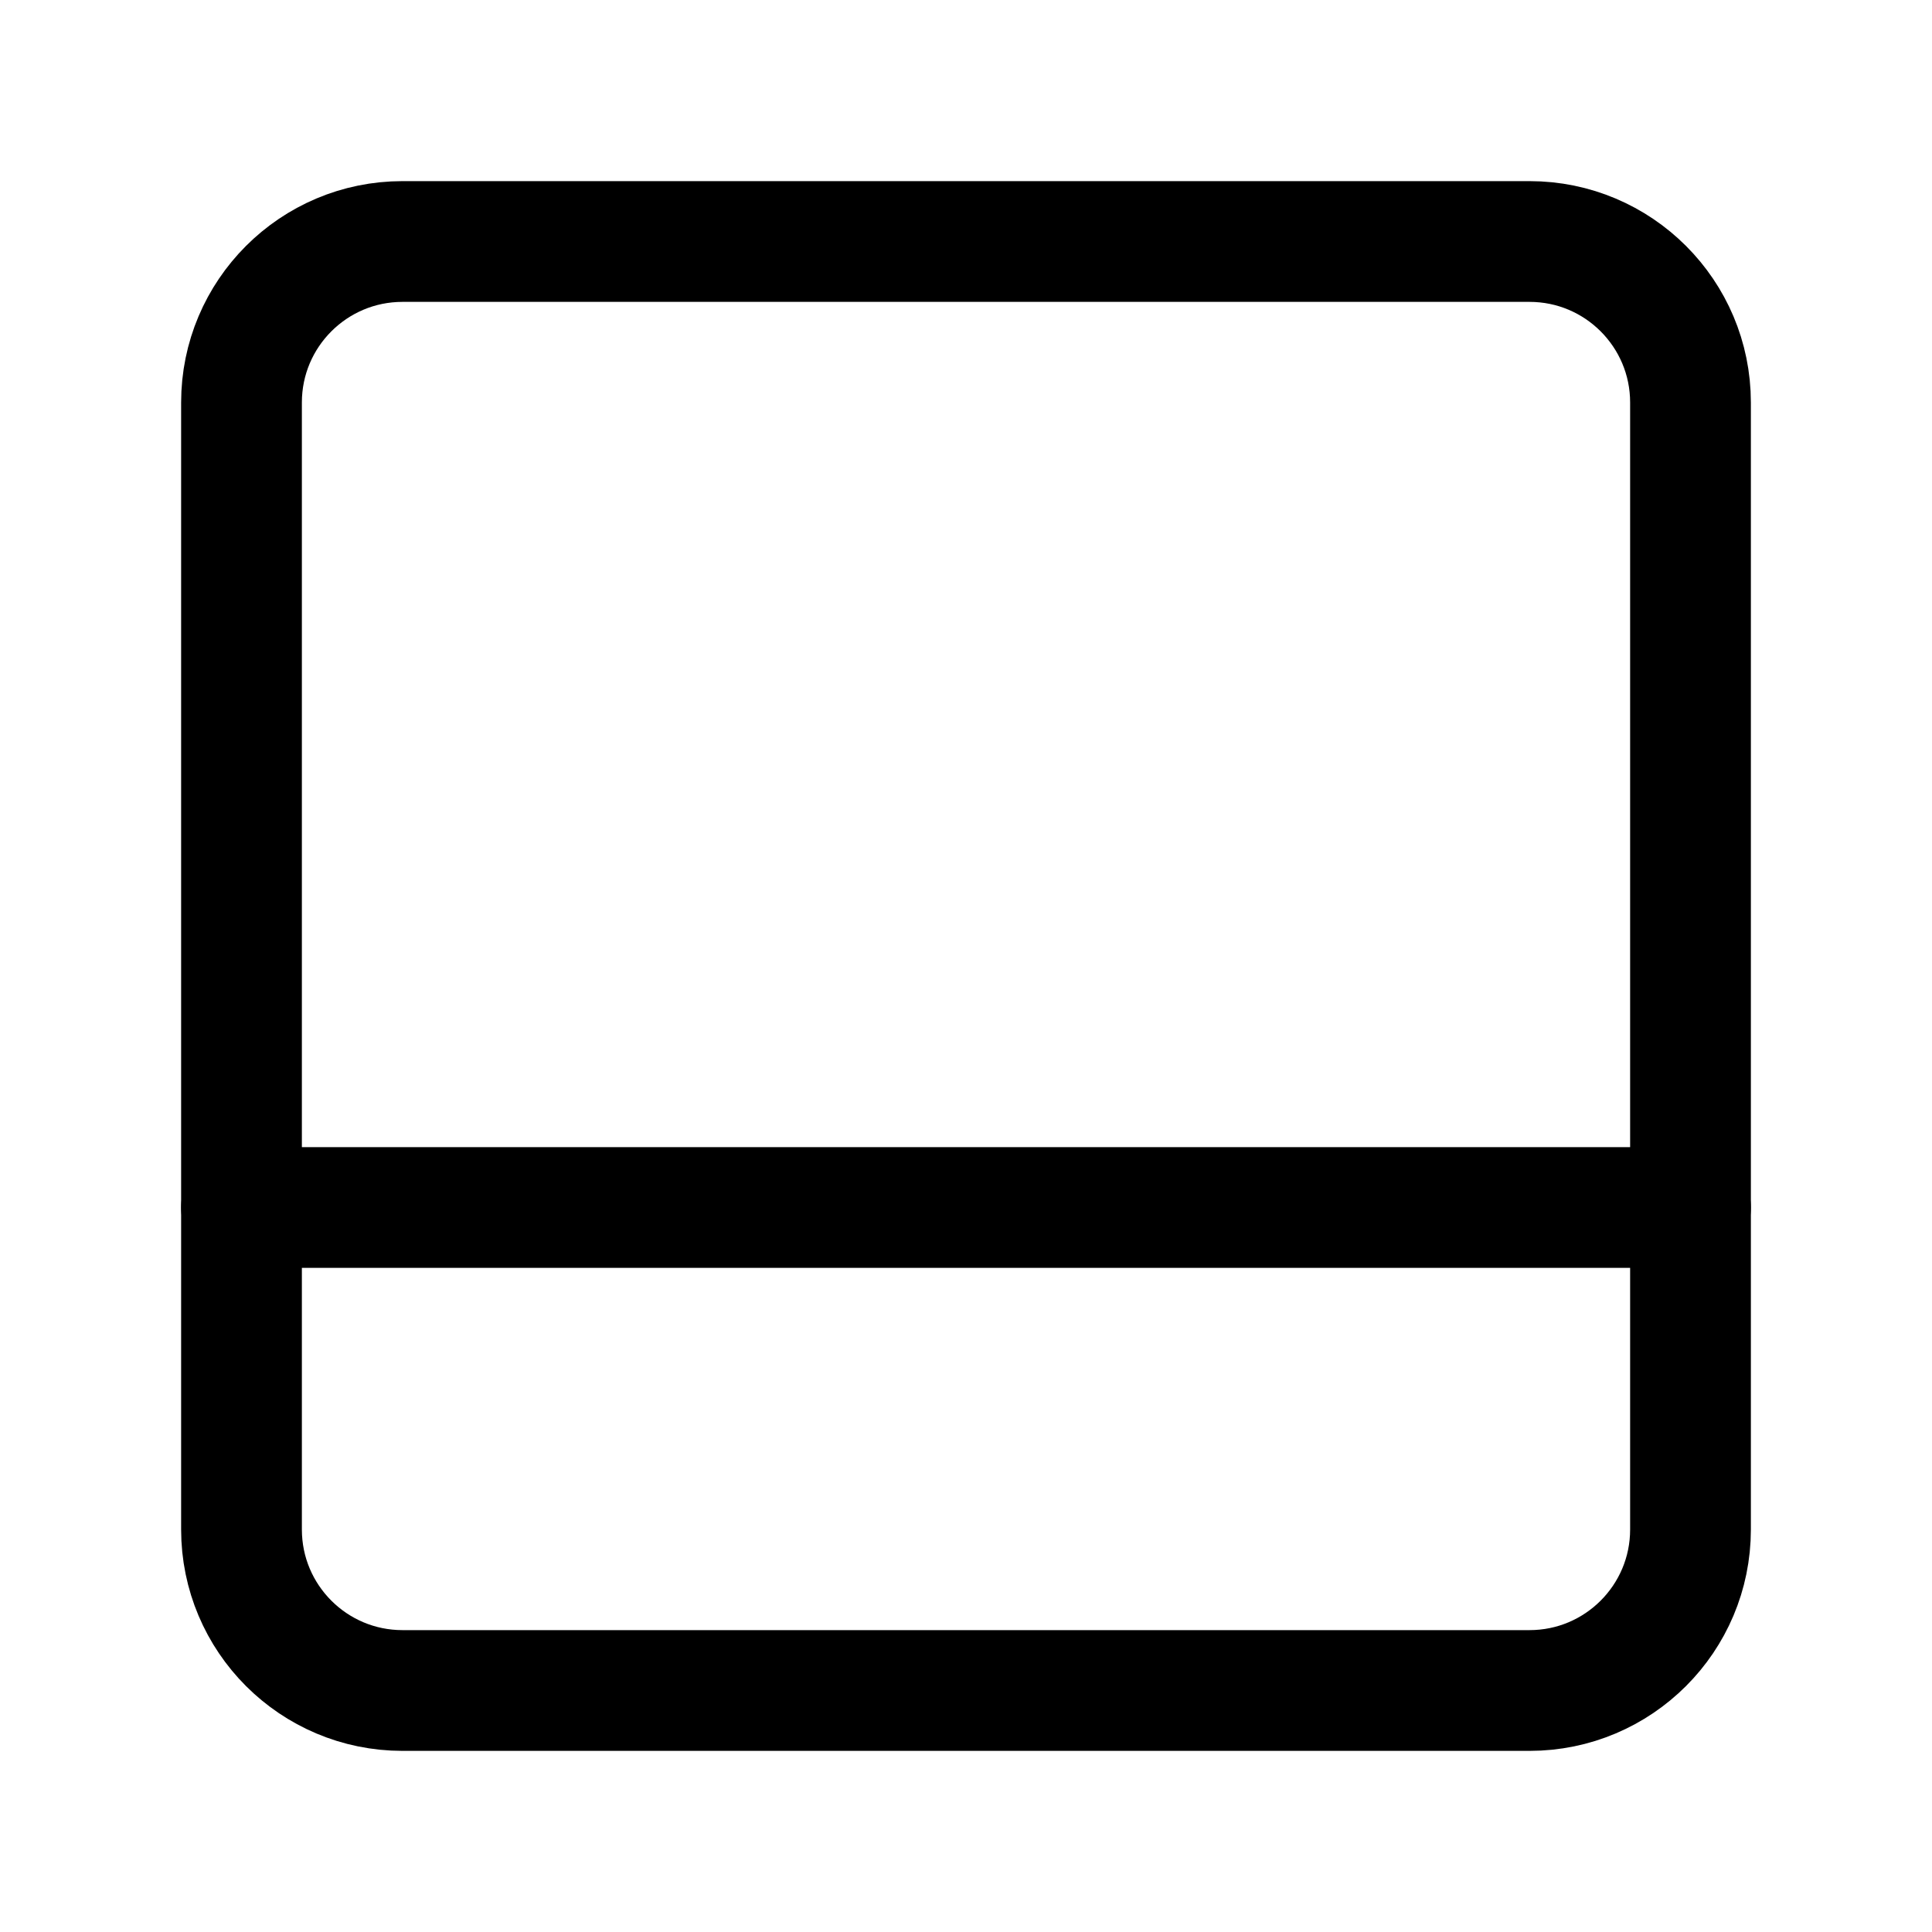
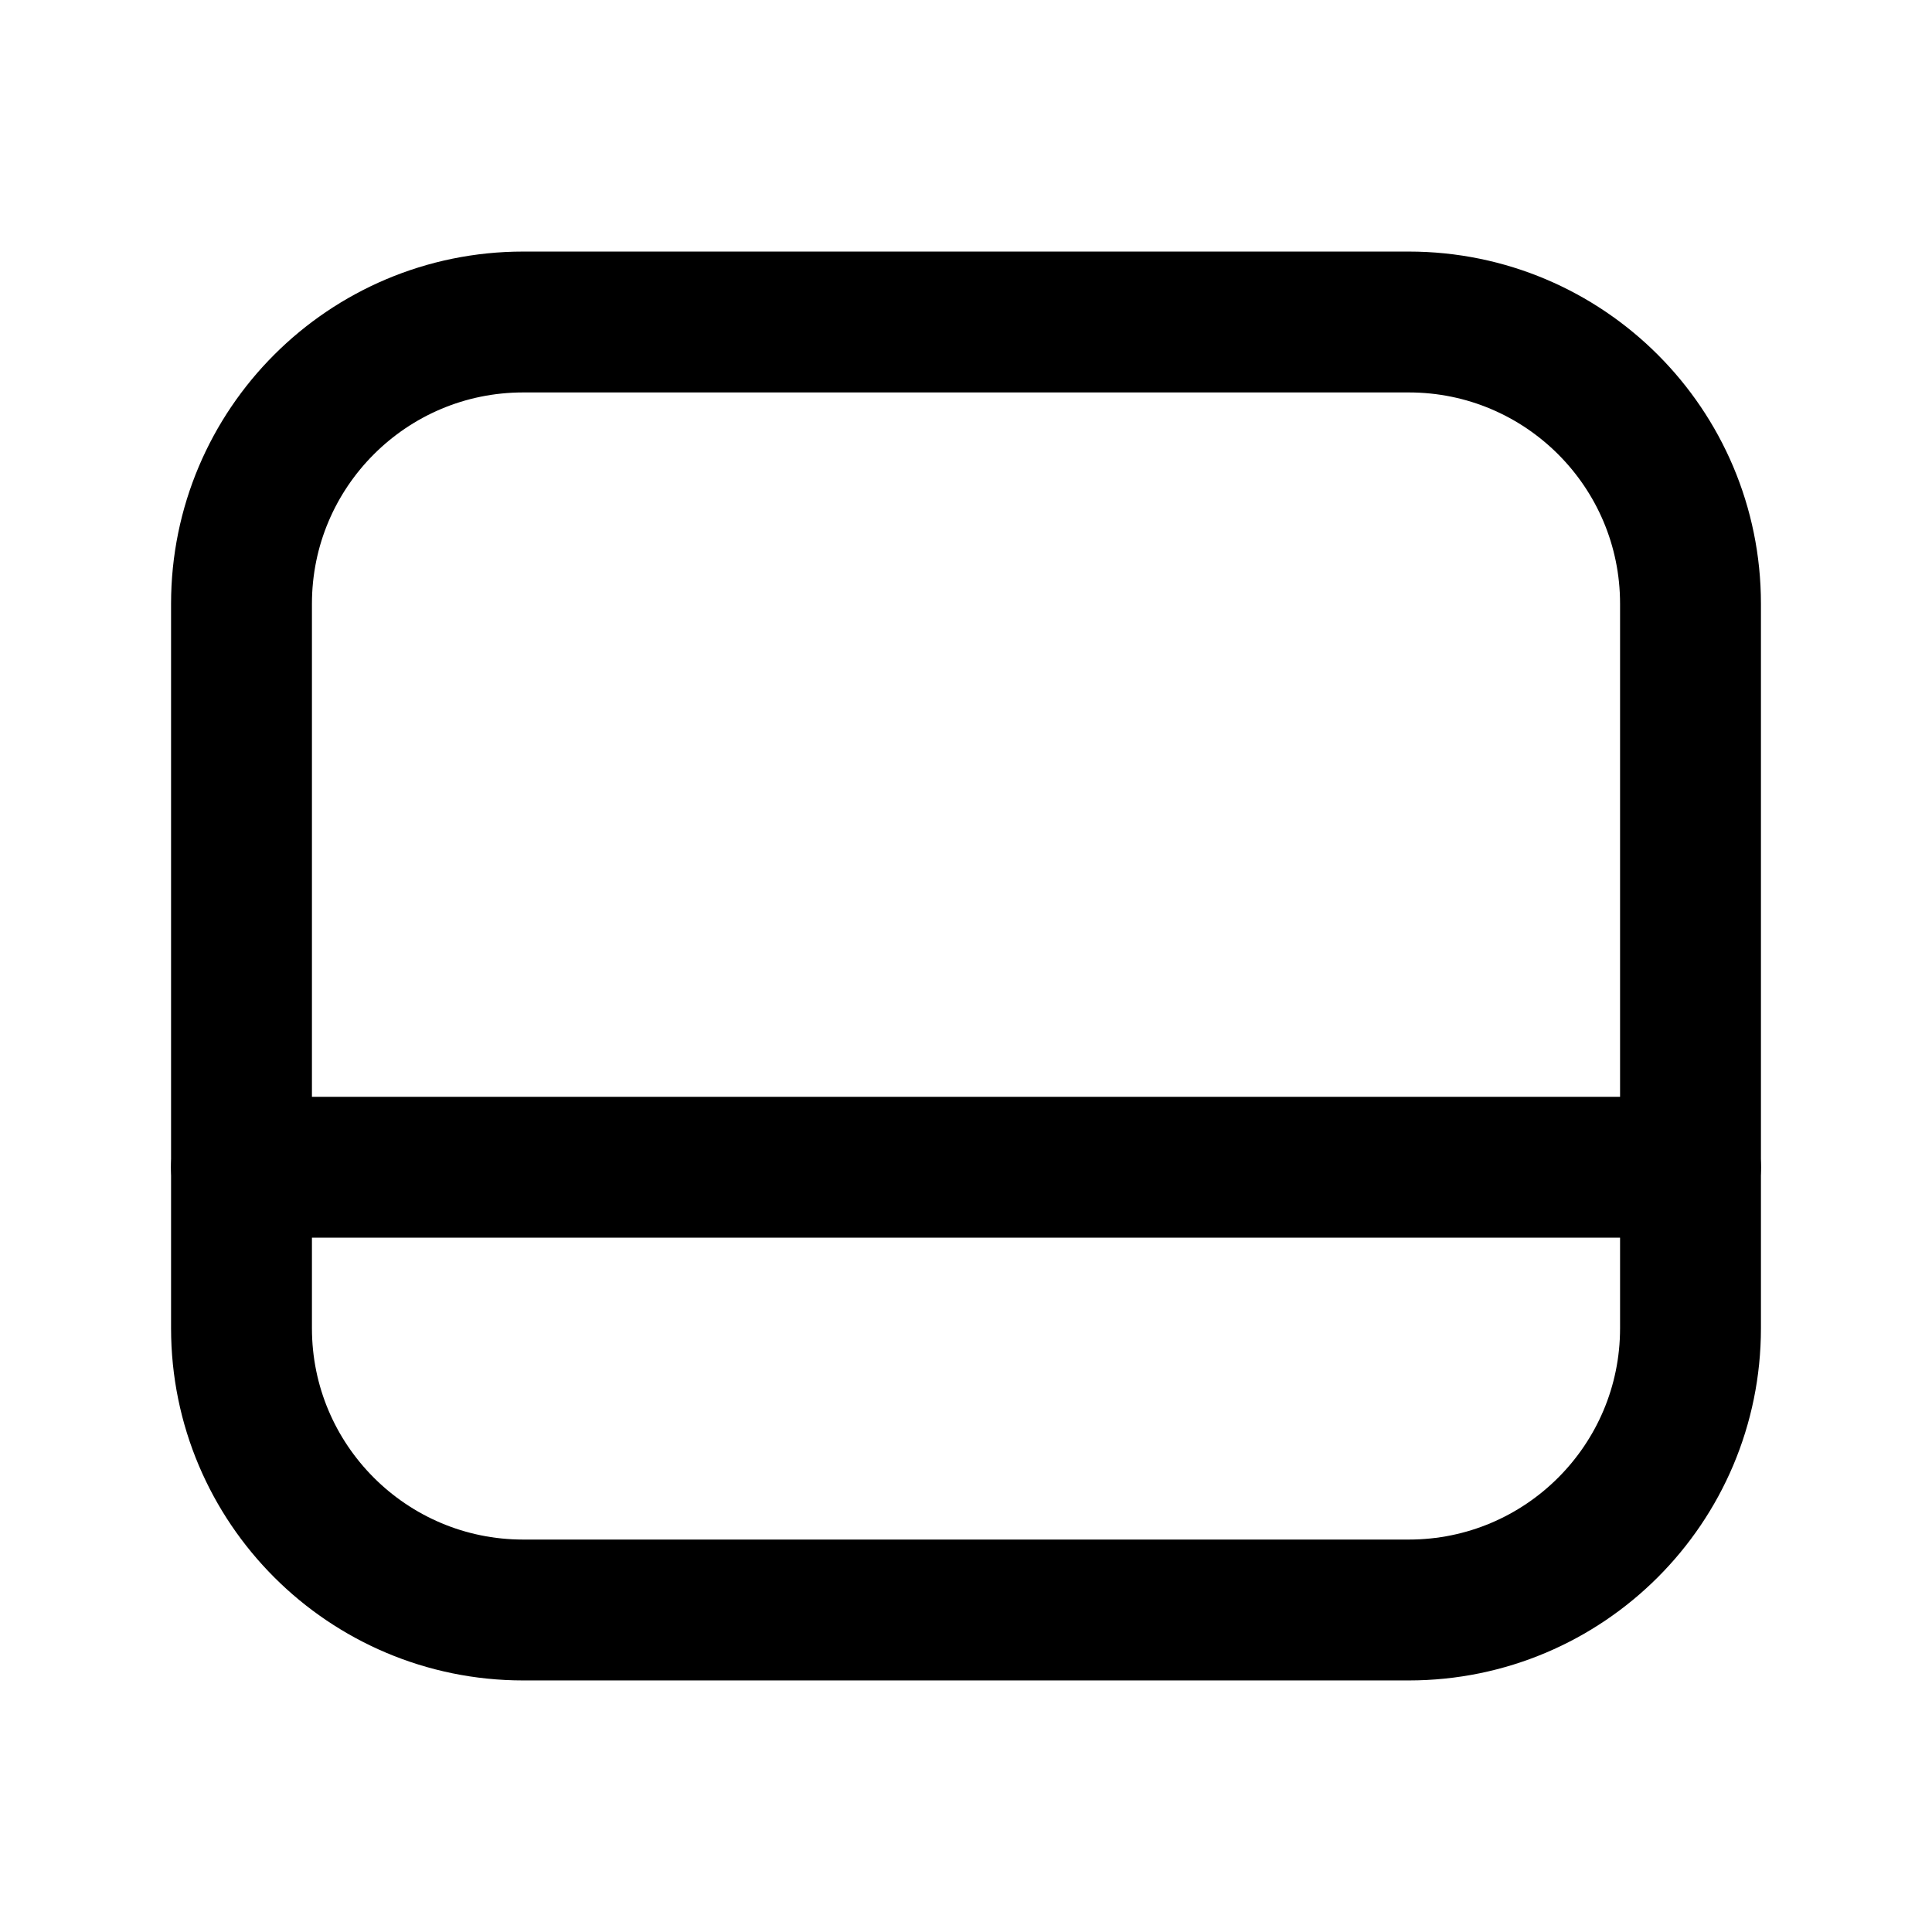
- <svg xmlns="http://www.w3.org/2000/svg" width="24" height="24" viewBox="0 0 24 24" fill="none" stroke="currentColor" stroke-width="1.5" stroke-linecap="round" stroke-linejoin="round">
-   <rect width="18" height="18" x="3" y="3" rx="2" />
-   <path d="M3 15h18" />
+ <svg xmlns="http://www.w3.org/2000/svg" viewBox="0 0 24 24" fill="none" stroke="currentColor" stroke-width="1.75" stroke-linecap="round" stroke-linejoin="round">
+   <path d="M3 7.5 A3.5 3.5 0 0 1 6.5 4 L17.5 4 A3.5 3.5 0 0 1 21 7.5 L21 16.5 A3.5 3.5 0 0 1 17.5 20 L6.5 20 A3.5 3.5 0 0 1 3 16.5 Z" />
+   <path d="M3 14.5 L21 14.5" />
</svg>
